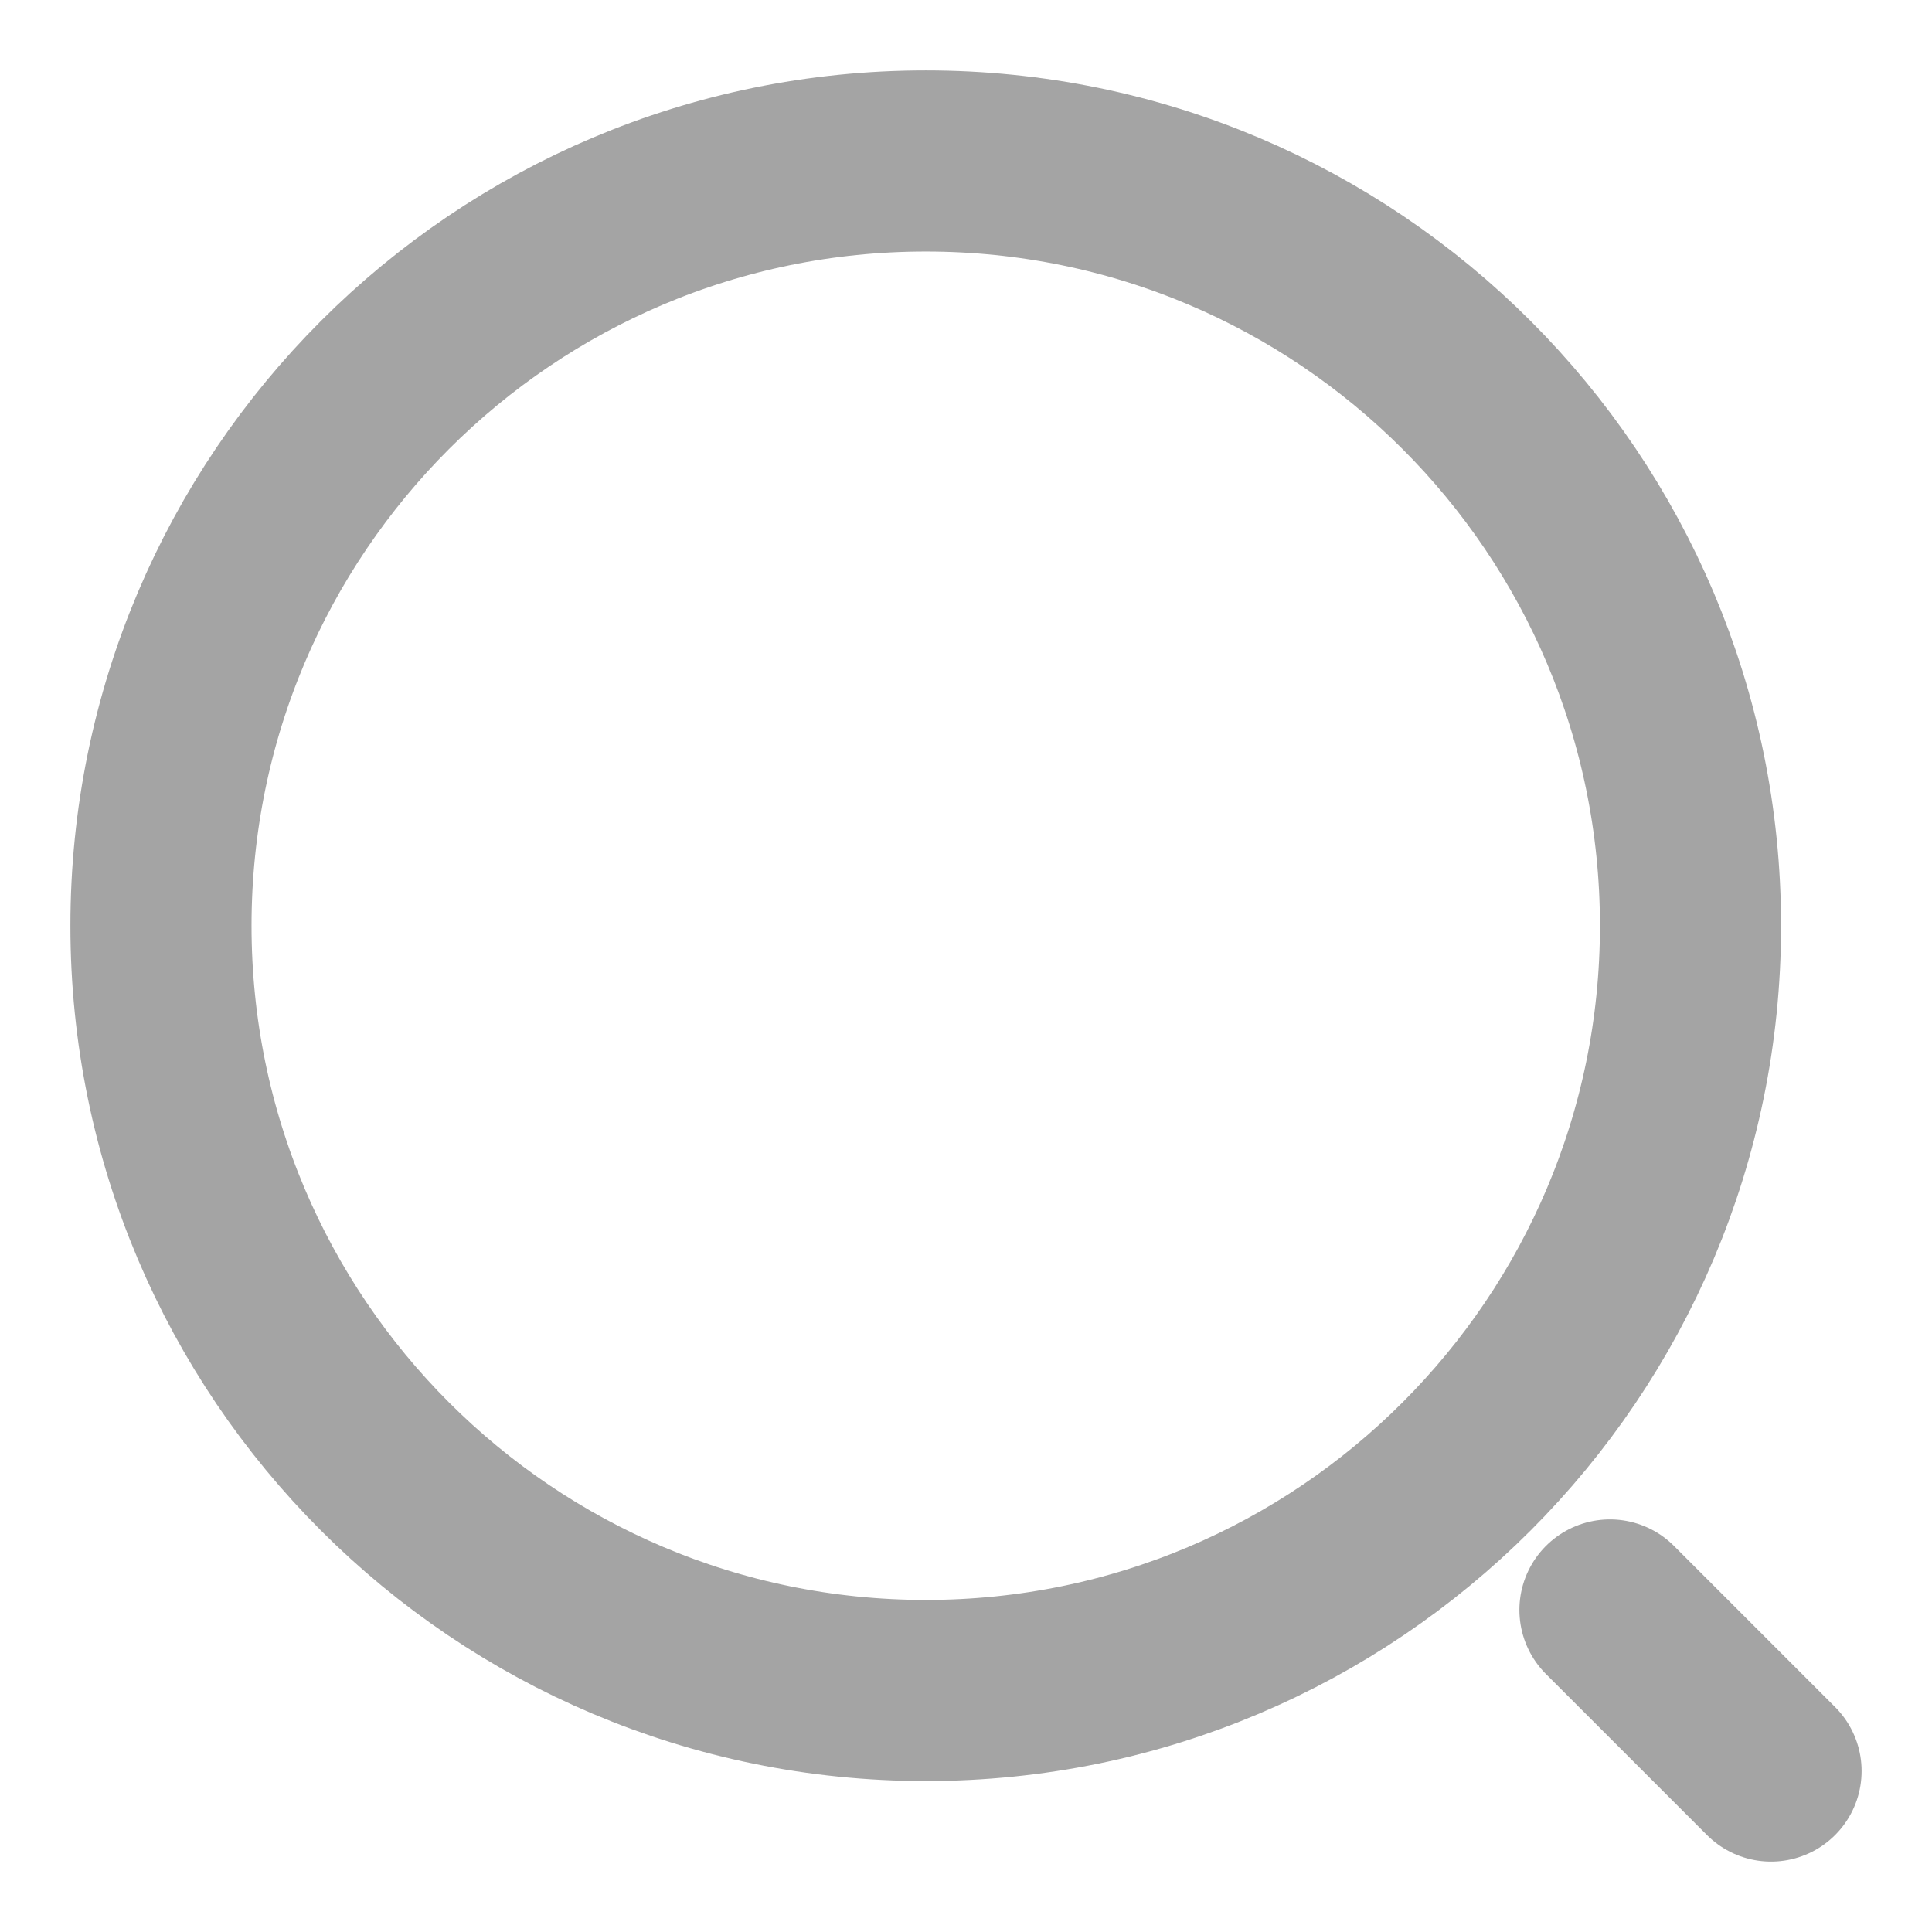
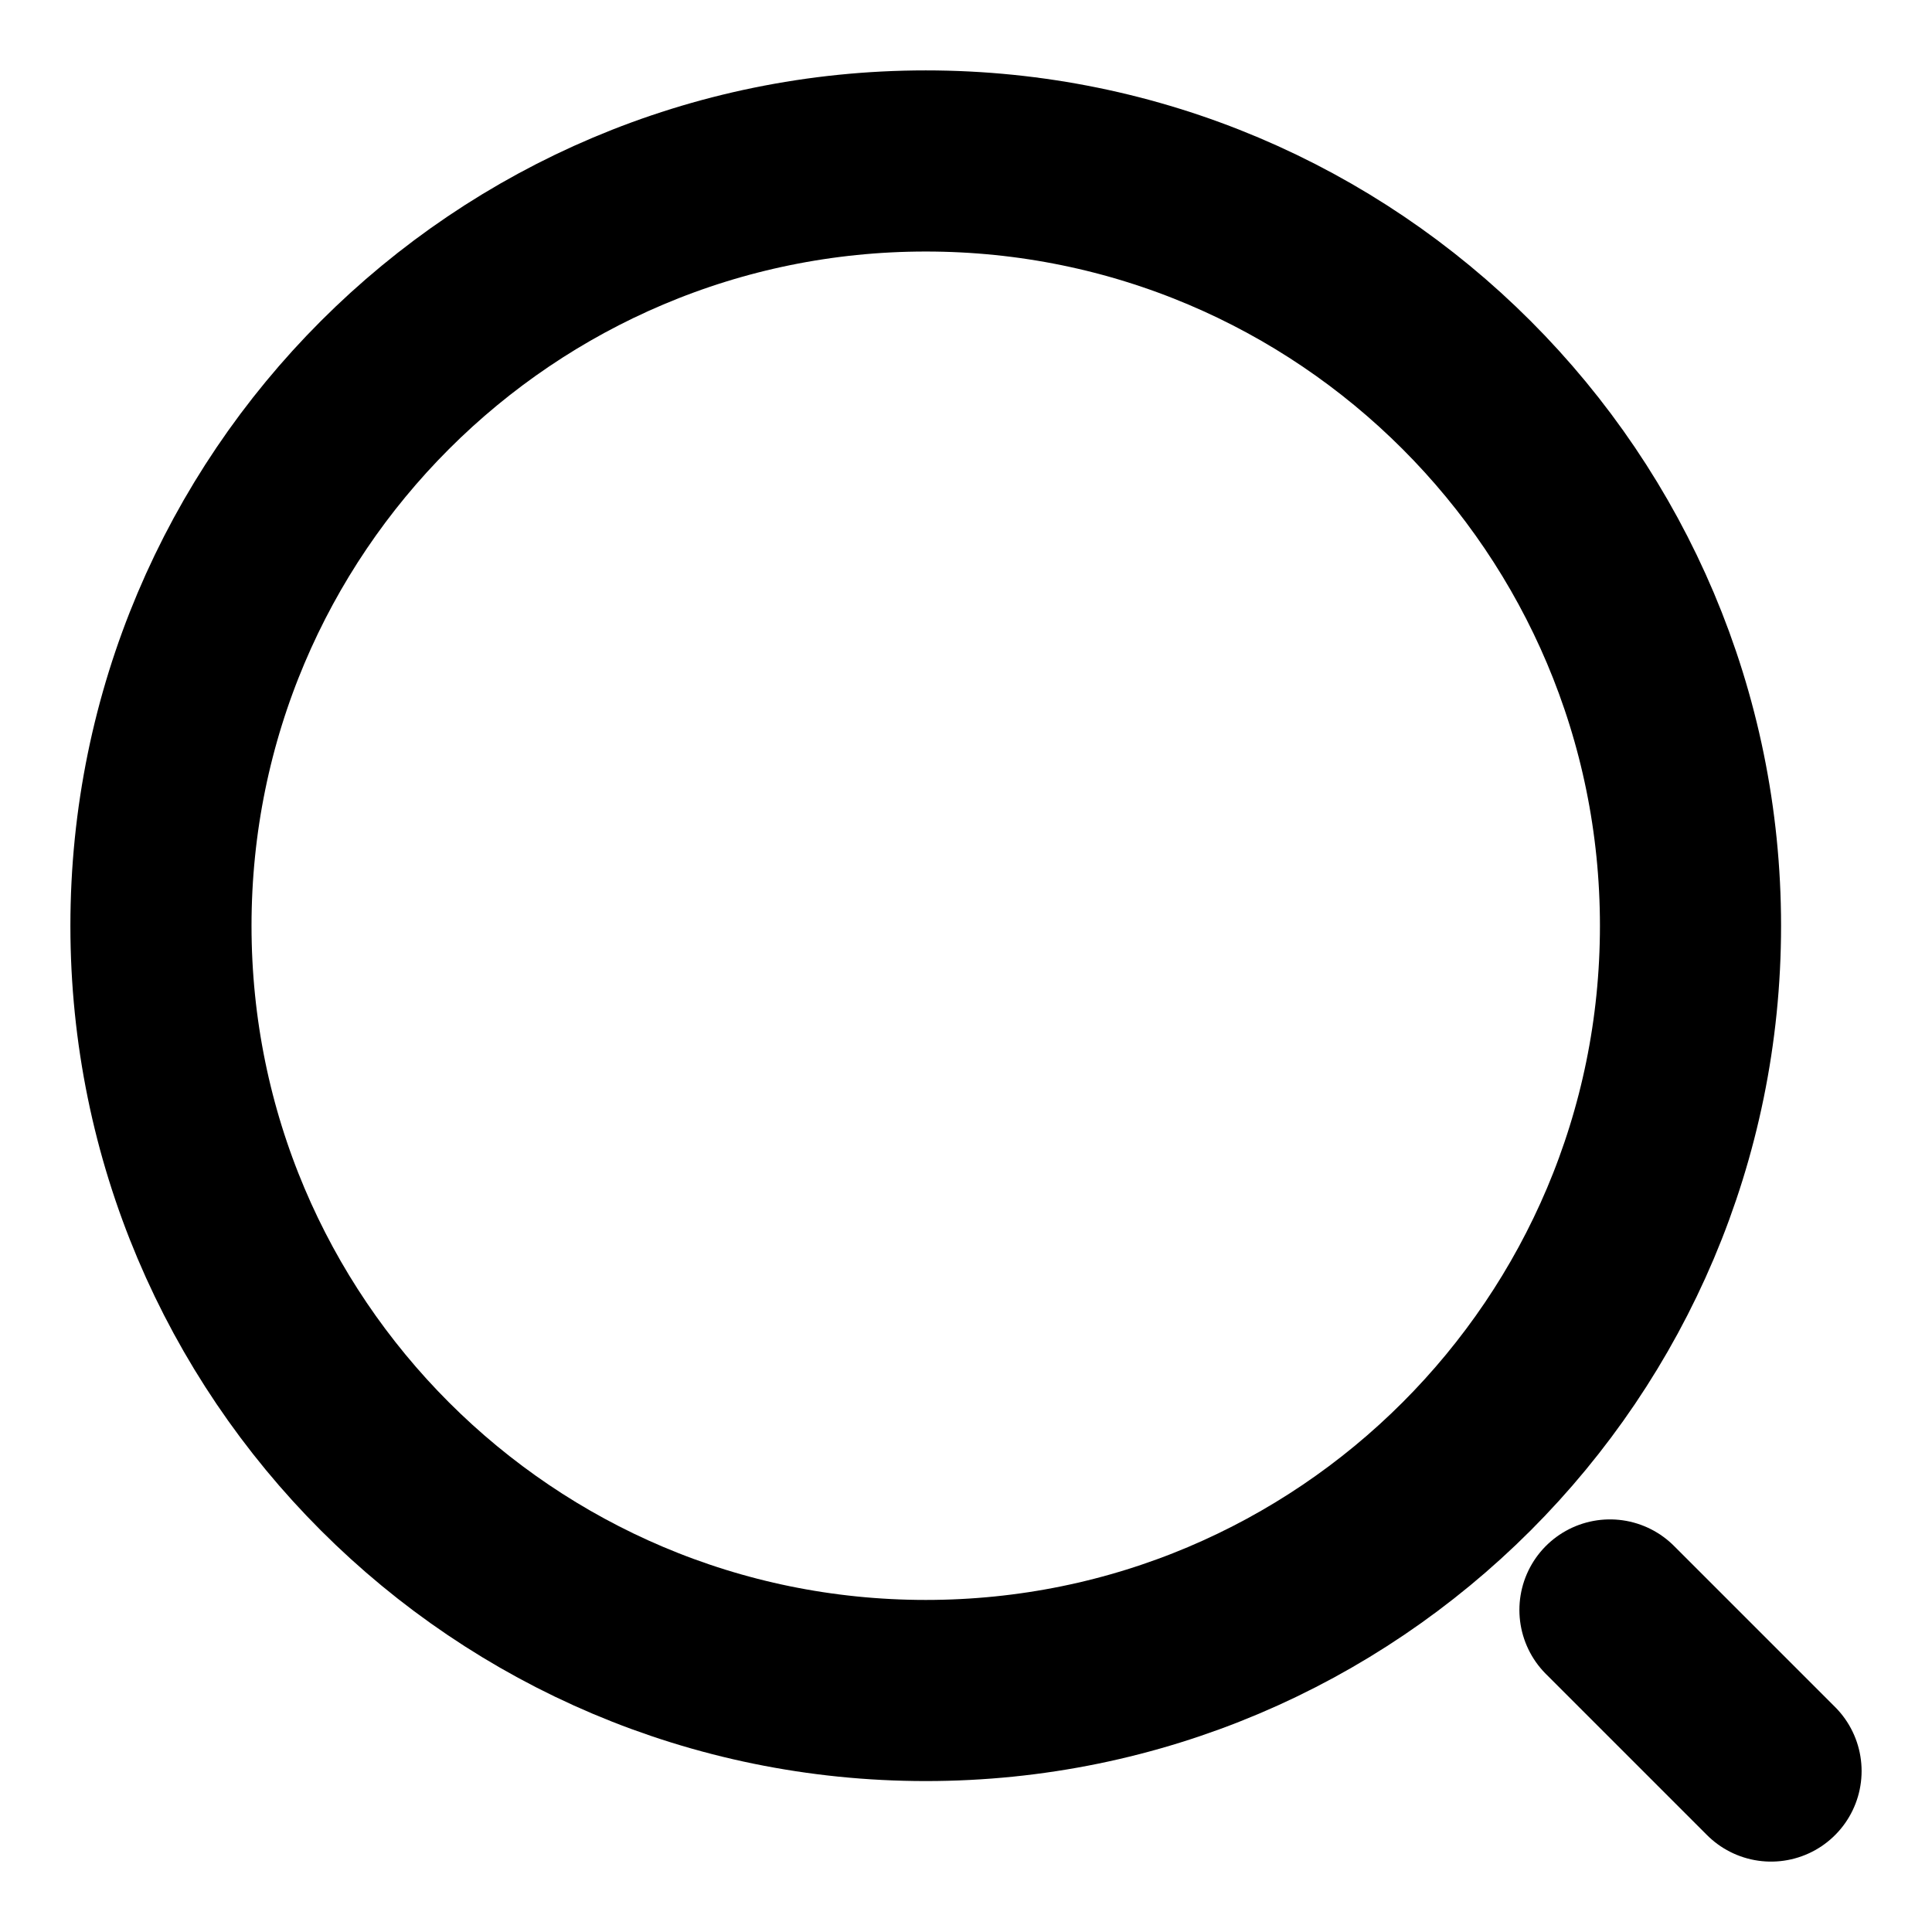
<svg xmlns="http://www.w3.org/2000/svg" width="16" height="16" viewBox="0 0 16 16" fill="none">
-   <path d="M7.667 14C11.165 14 14 11.164 14 7.667C14 4.169 11.165 1.333 7.667 1.333C4.169 1.333 1.333 4.169 1.333 7.667C1.333 11.164 4.169 14 7.667 14Z" stroke="#A4A4A4" stroke-width="1.5" stroke-linecap="round" stroke-linejoin="round" />
-   <path d="M14.667 14.667L13.333 13.333" stroke="#A4A4A4" stroke-width="1.5" stroke-linecap="round" stroke-linejoin="round" />
+   <path d="M7.667 14C11.165 14 14 11.164 14 7.667C14 4.169 11.165 1.333 7.667 1.333C4.169 1.333 1.333 4.169 1.333 7.667C1.333 11.164 4.169 14 7.667 14Z" stroke="currentColor" stroke-width="1.5" stroke-linecap="round" stroke-linejoin="round" />
+   <path d="M14.667 14.667L13.333 13.333" stroke="currentColor" stroke-width="1.5" stroke-linecap="round" stroke-linejoin="round" />
</svg>
